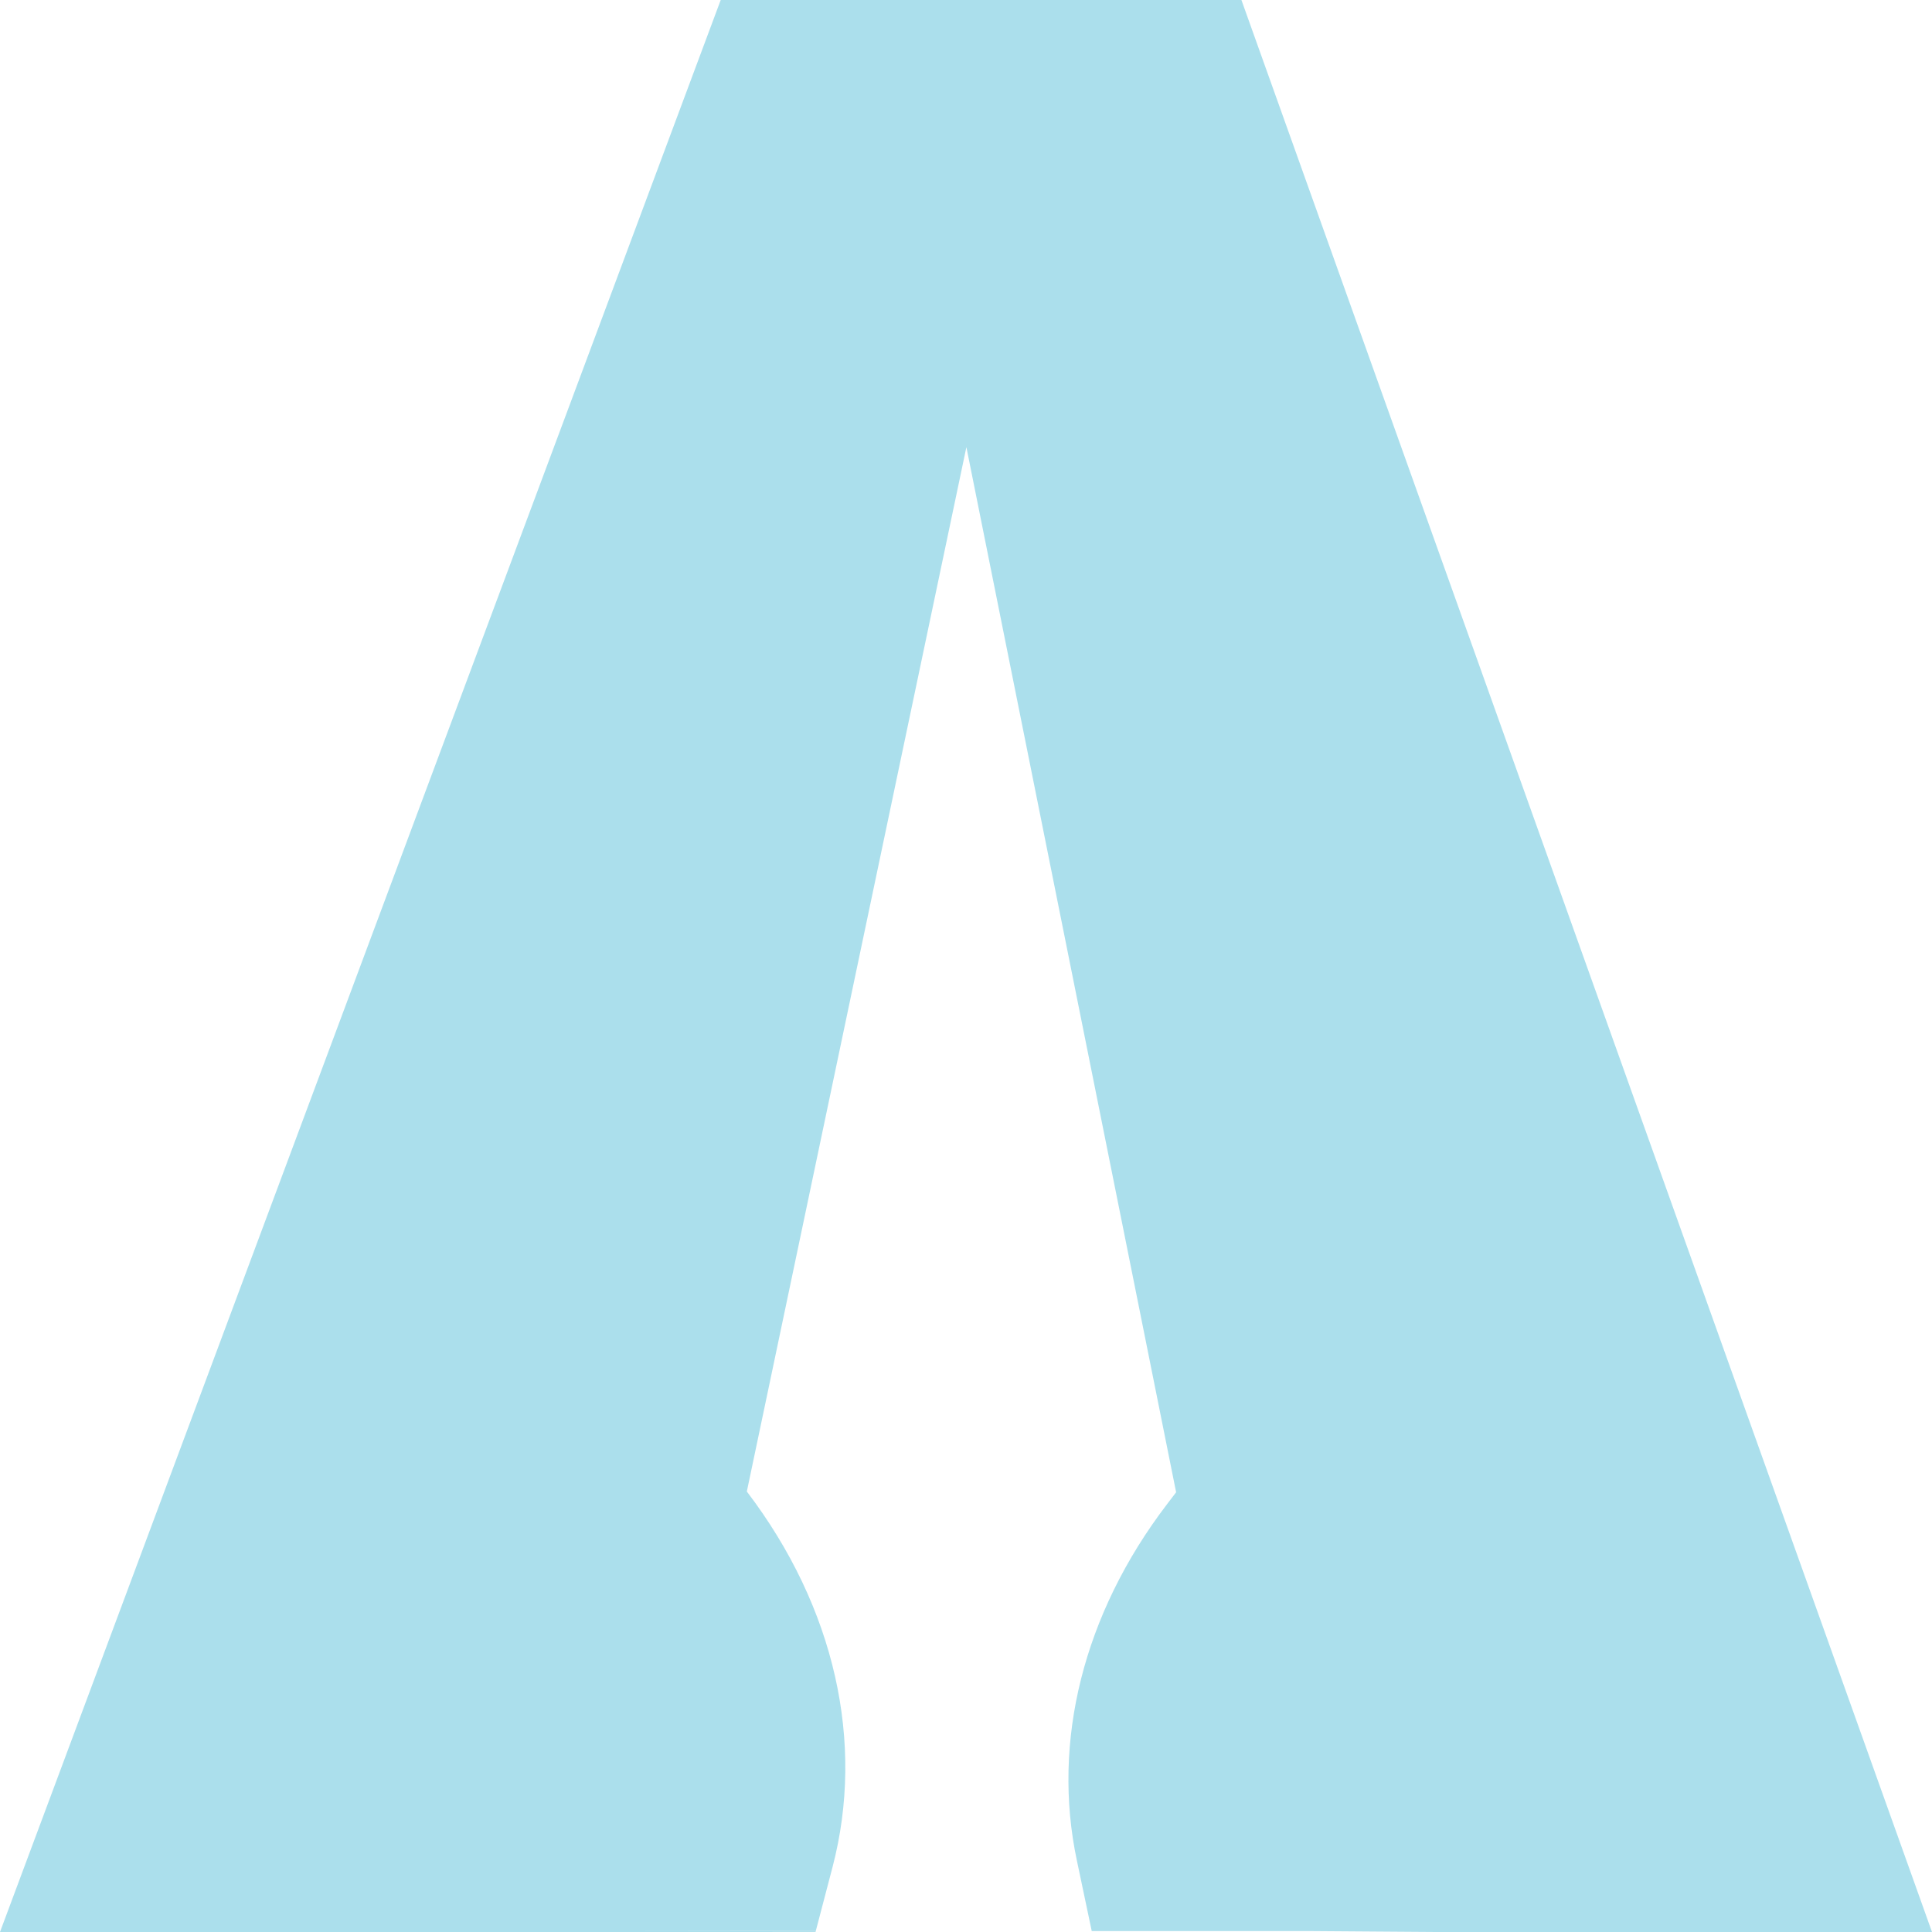
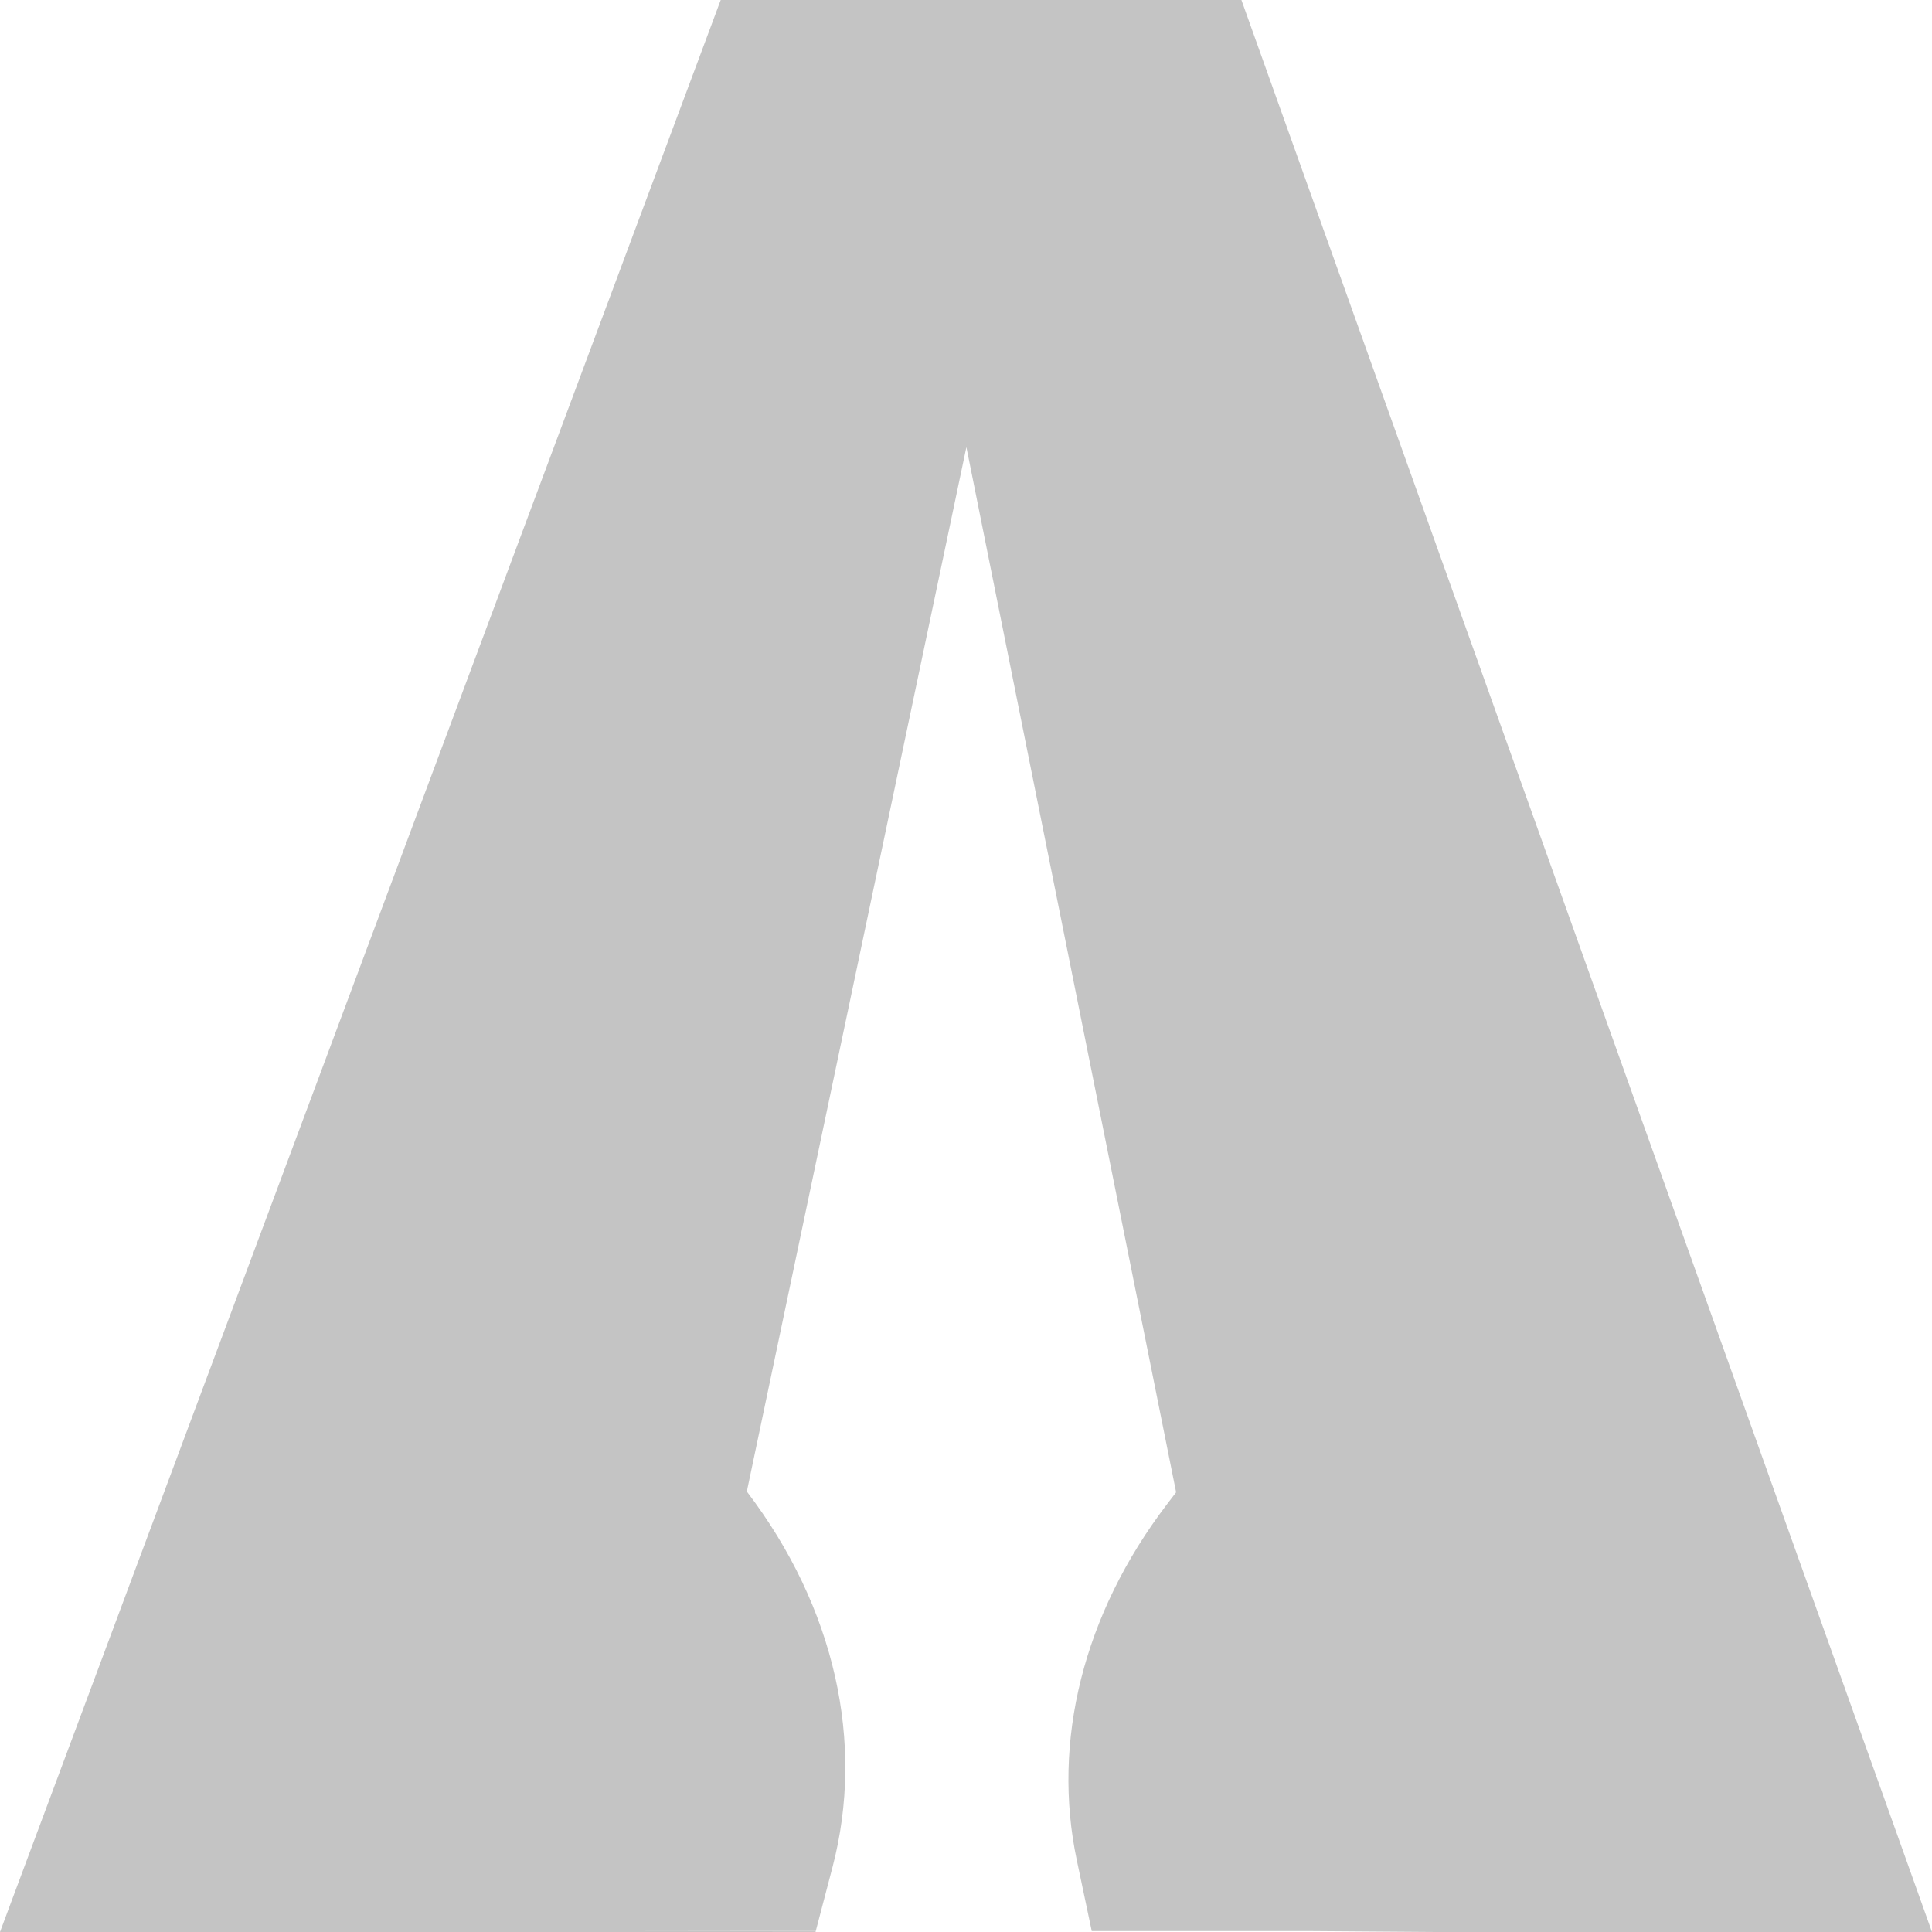
<svg xmlns="http://www.w3.org/2000/svg" width="25" height="25" viewBox="0 0 25 25" fill="none">
-   <path d="M8.085 24.988H10.556L10.774 24.156C11.192 22.554 10.809 20.804 9.664 19.3L12.505 5.786L15.219 19.31L15.1 19.466C14.014 20.89 13.61 22.539 13.934 24.072L14.127 24.988H16.95L18.582 25H25L16.064 0H9.326L0 25H10.553L10.556 24.991L8.085 24.988V24.988Z" fill="#ABDFEC" />
+   <path d="M8.085 24.988H10.556L10.774 24.156C11.192 22.554 10.809 20.804 9.664 19.3L12.505 5.786L15.219 19.31L15.1 19.466C14.014 20.89 13.61 22.539 13.934 24.072L14.127 24.988H16.95L18.582 25H25L16.064 0H9.326L0 25H10.553L10.556 24.991L8.085 24.988Z" fill="#C4C4C4" />
</svg>
